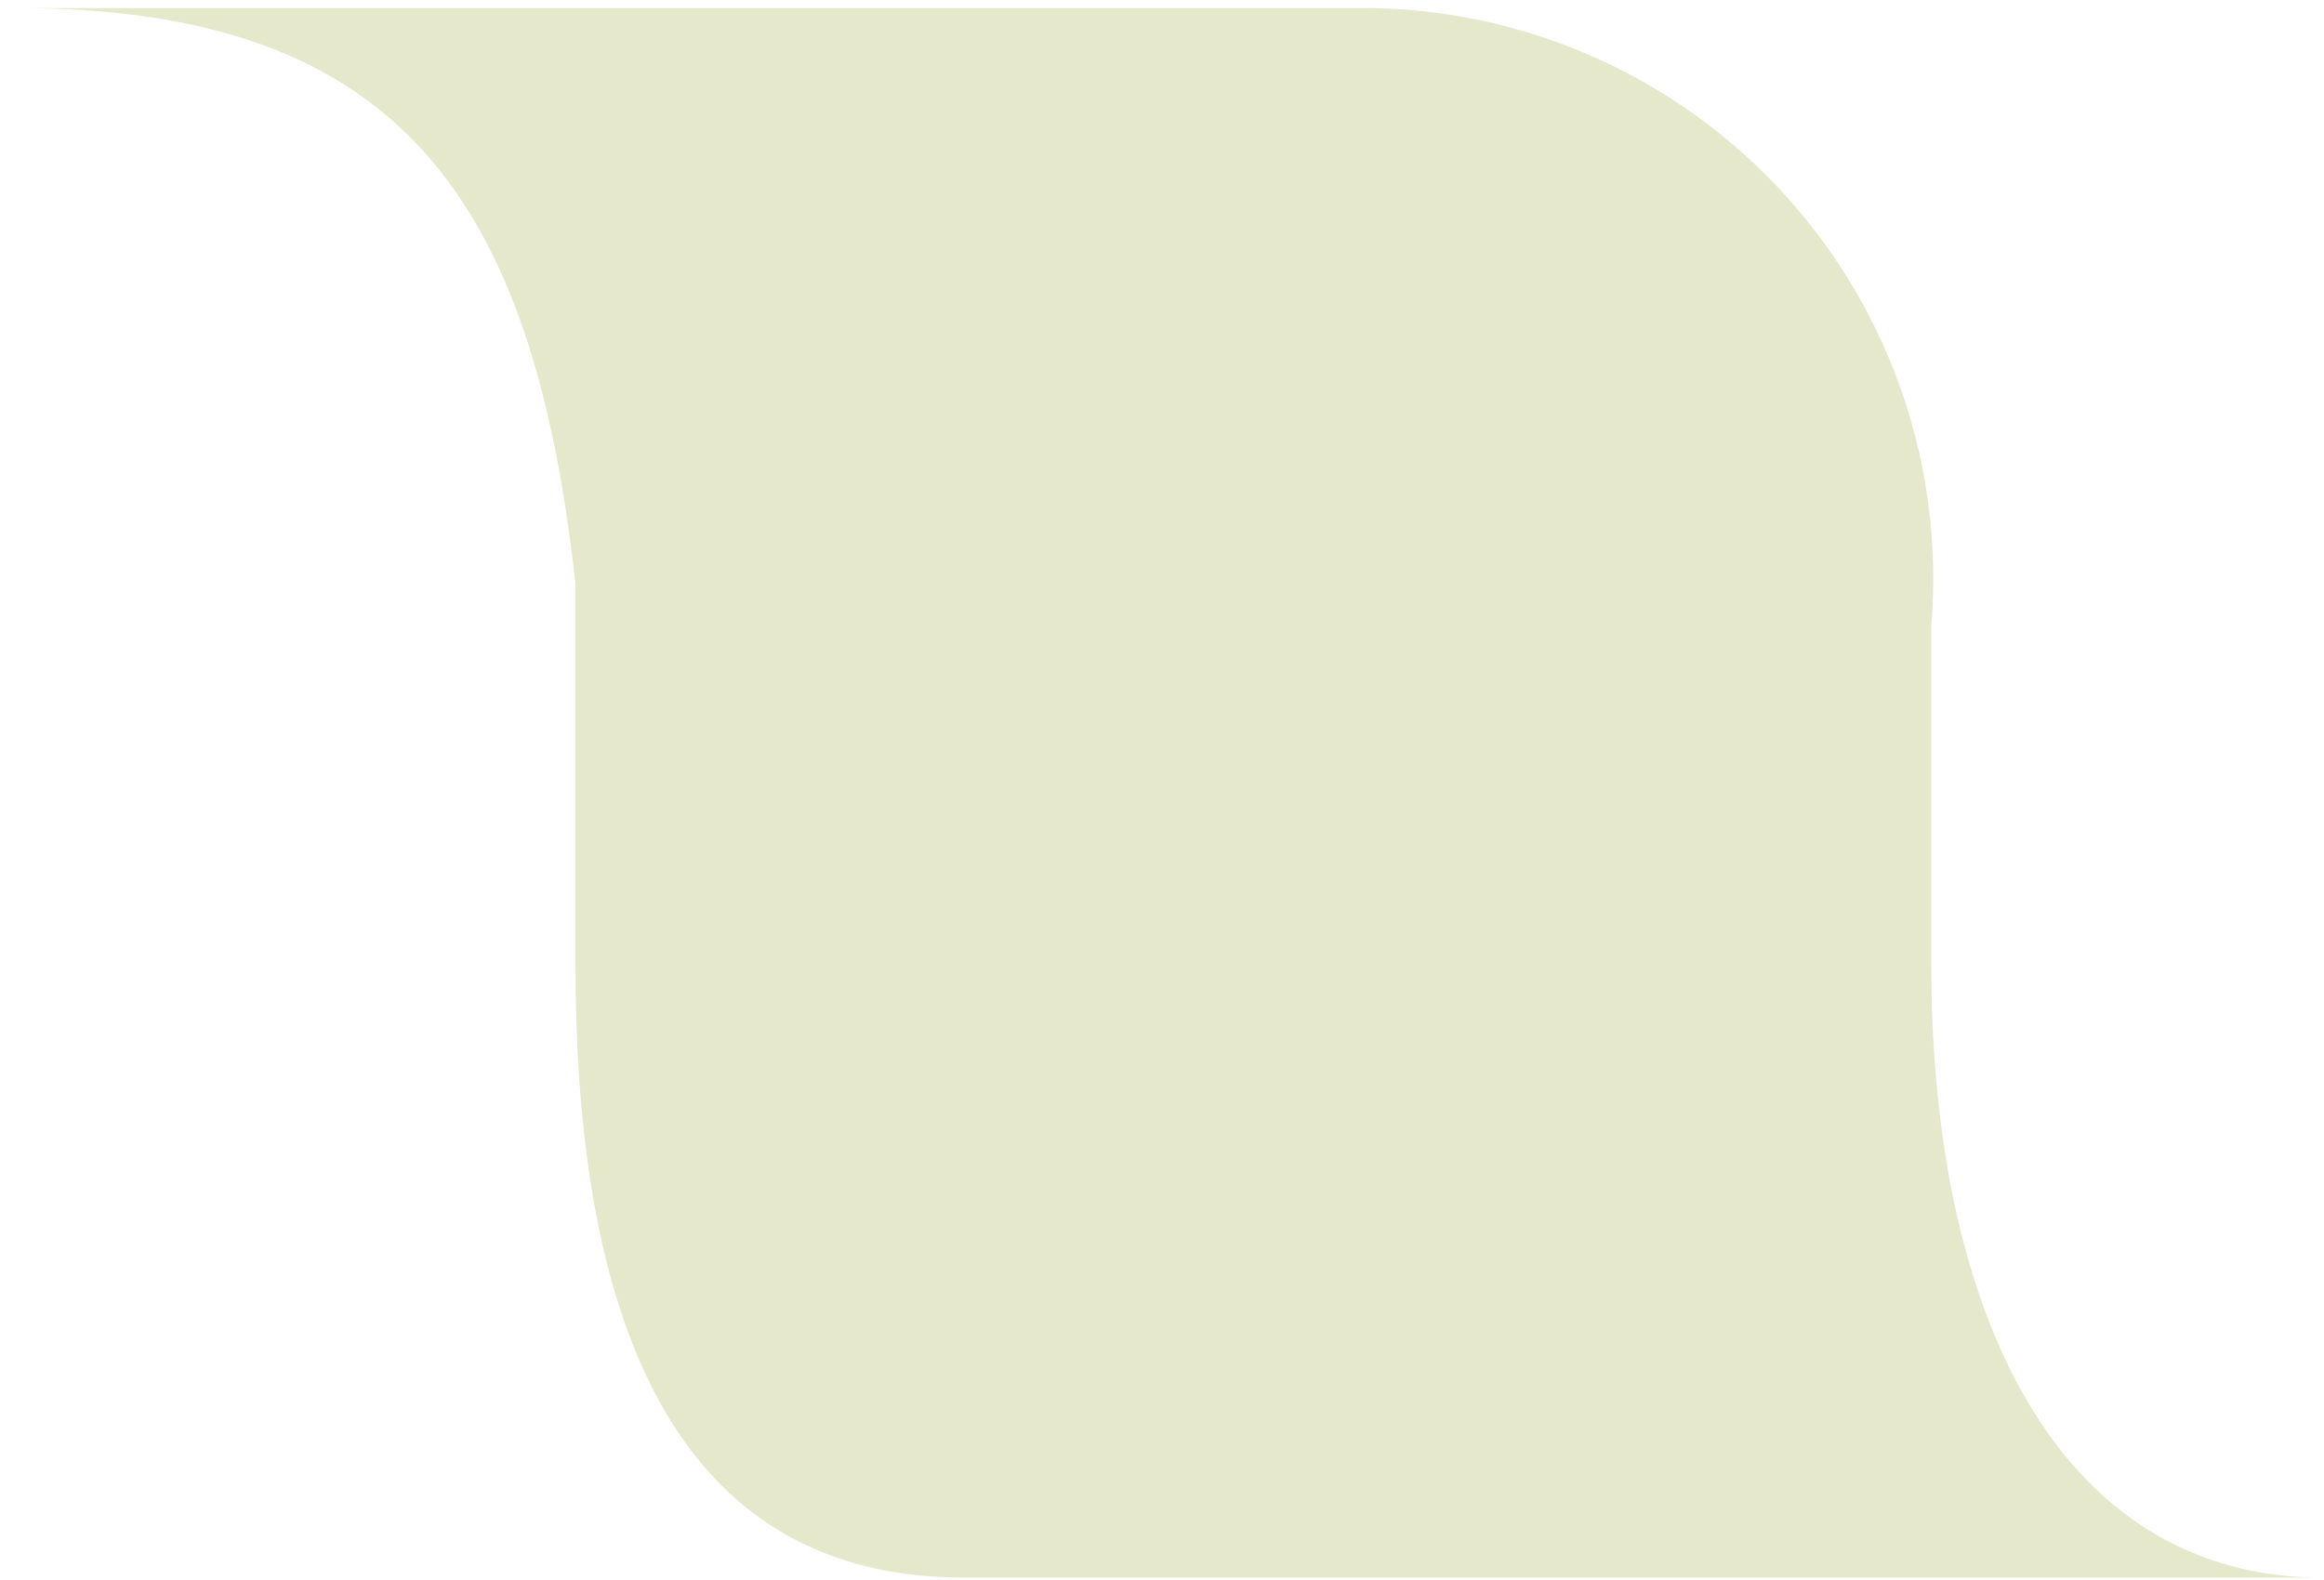
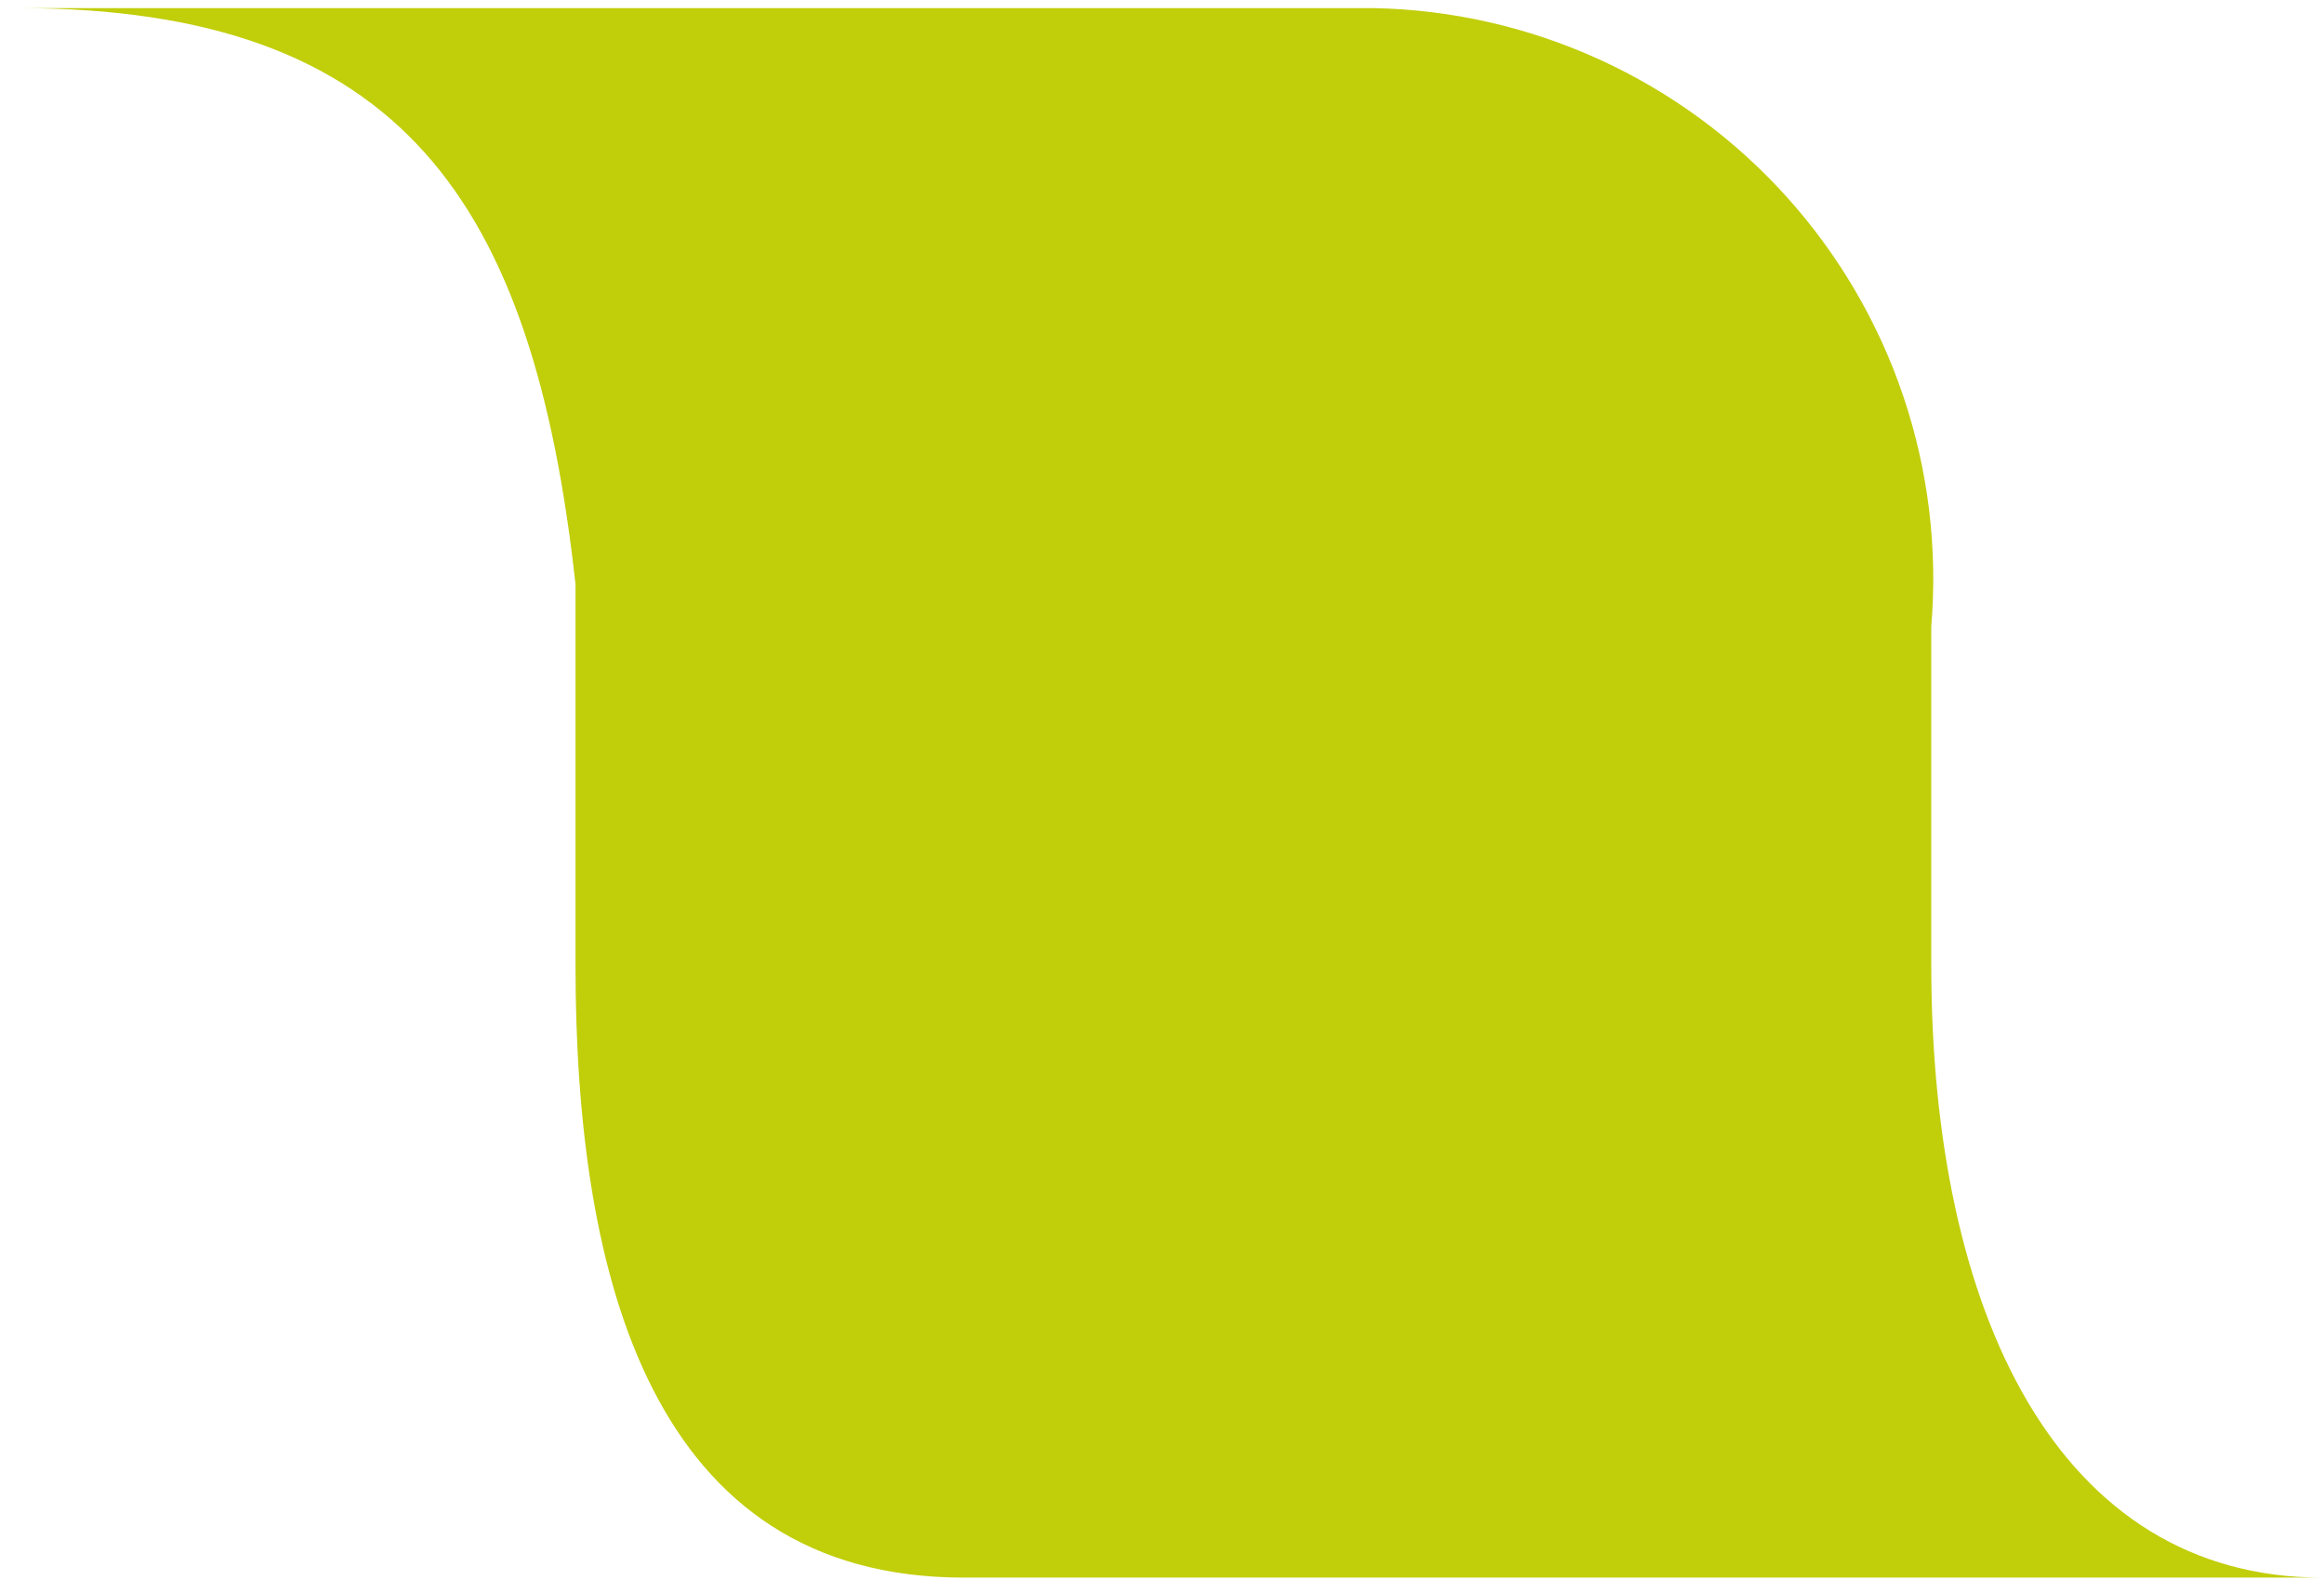
<svg xmlns="http://www.w3.org/2000/svg" width="128" height="87" viewBox="0 0 128 87" fill="none">
-   <path d="M0.984 0.446H75.656C79.954 0.53 84.188 1.495 88.098 3.28C92.008 5.066 95.51 7.634 98.388 10.826C101.267 14.018 103.46 17.766 104.833 21.839C106.205 25.912 106.728 30.224 106.369 34.507V53.138C106.369 72.352 113.356 86.908 127.912 86.908H53.095C35.919 86.908 31.697 70.46 31.697 53.138V32.178C29.369 11.072 22.09 0.446 0.984 0.446Z" fill="#868E01" fill-opacity="0.2" />
+   <path d="M0.984 0.446H75.656C79.954 0.53 84.188 1.495 88.098 3.28C92.008 5.066 95.51 7.634 98.388 10.826C101.267 14.018 103.46 17.766 104.833 21.839C106.205 25.912 106.728 30.224 106.369 34.507V53.138C106.369 72.352 113.356 86.908 127.912 86.908H53.095C35.919 86.908 31.697 70.46 31.697 53.138V32.178C29.369 11.072 22.09 0.446 0.984 0.446Z" fill="#C1CE0A" />
</svg>
